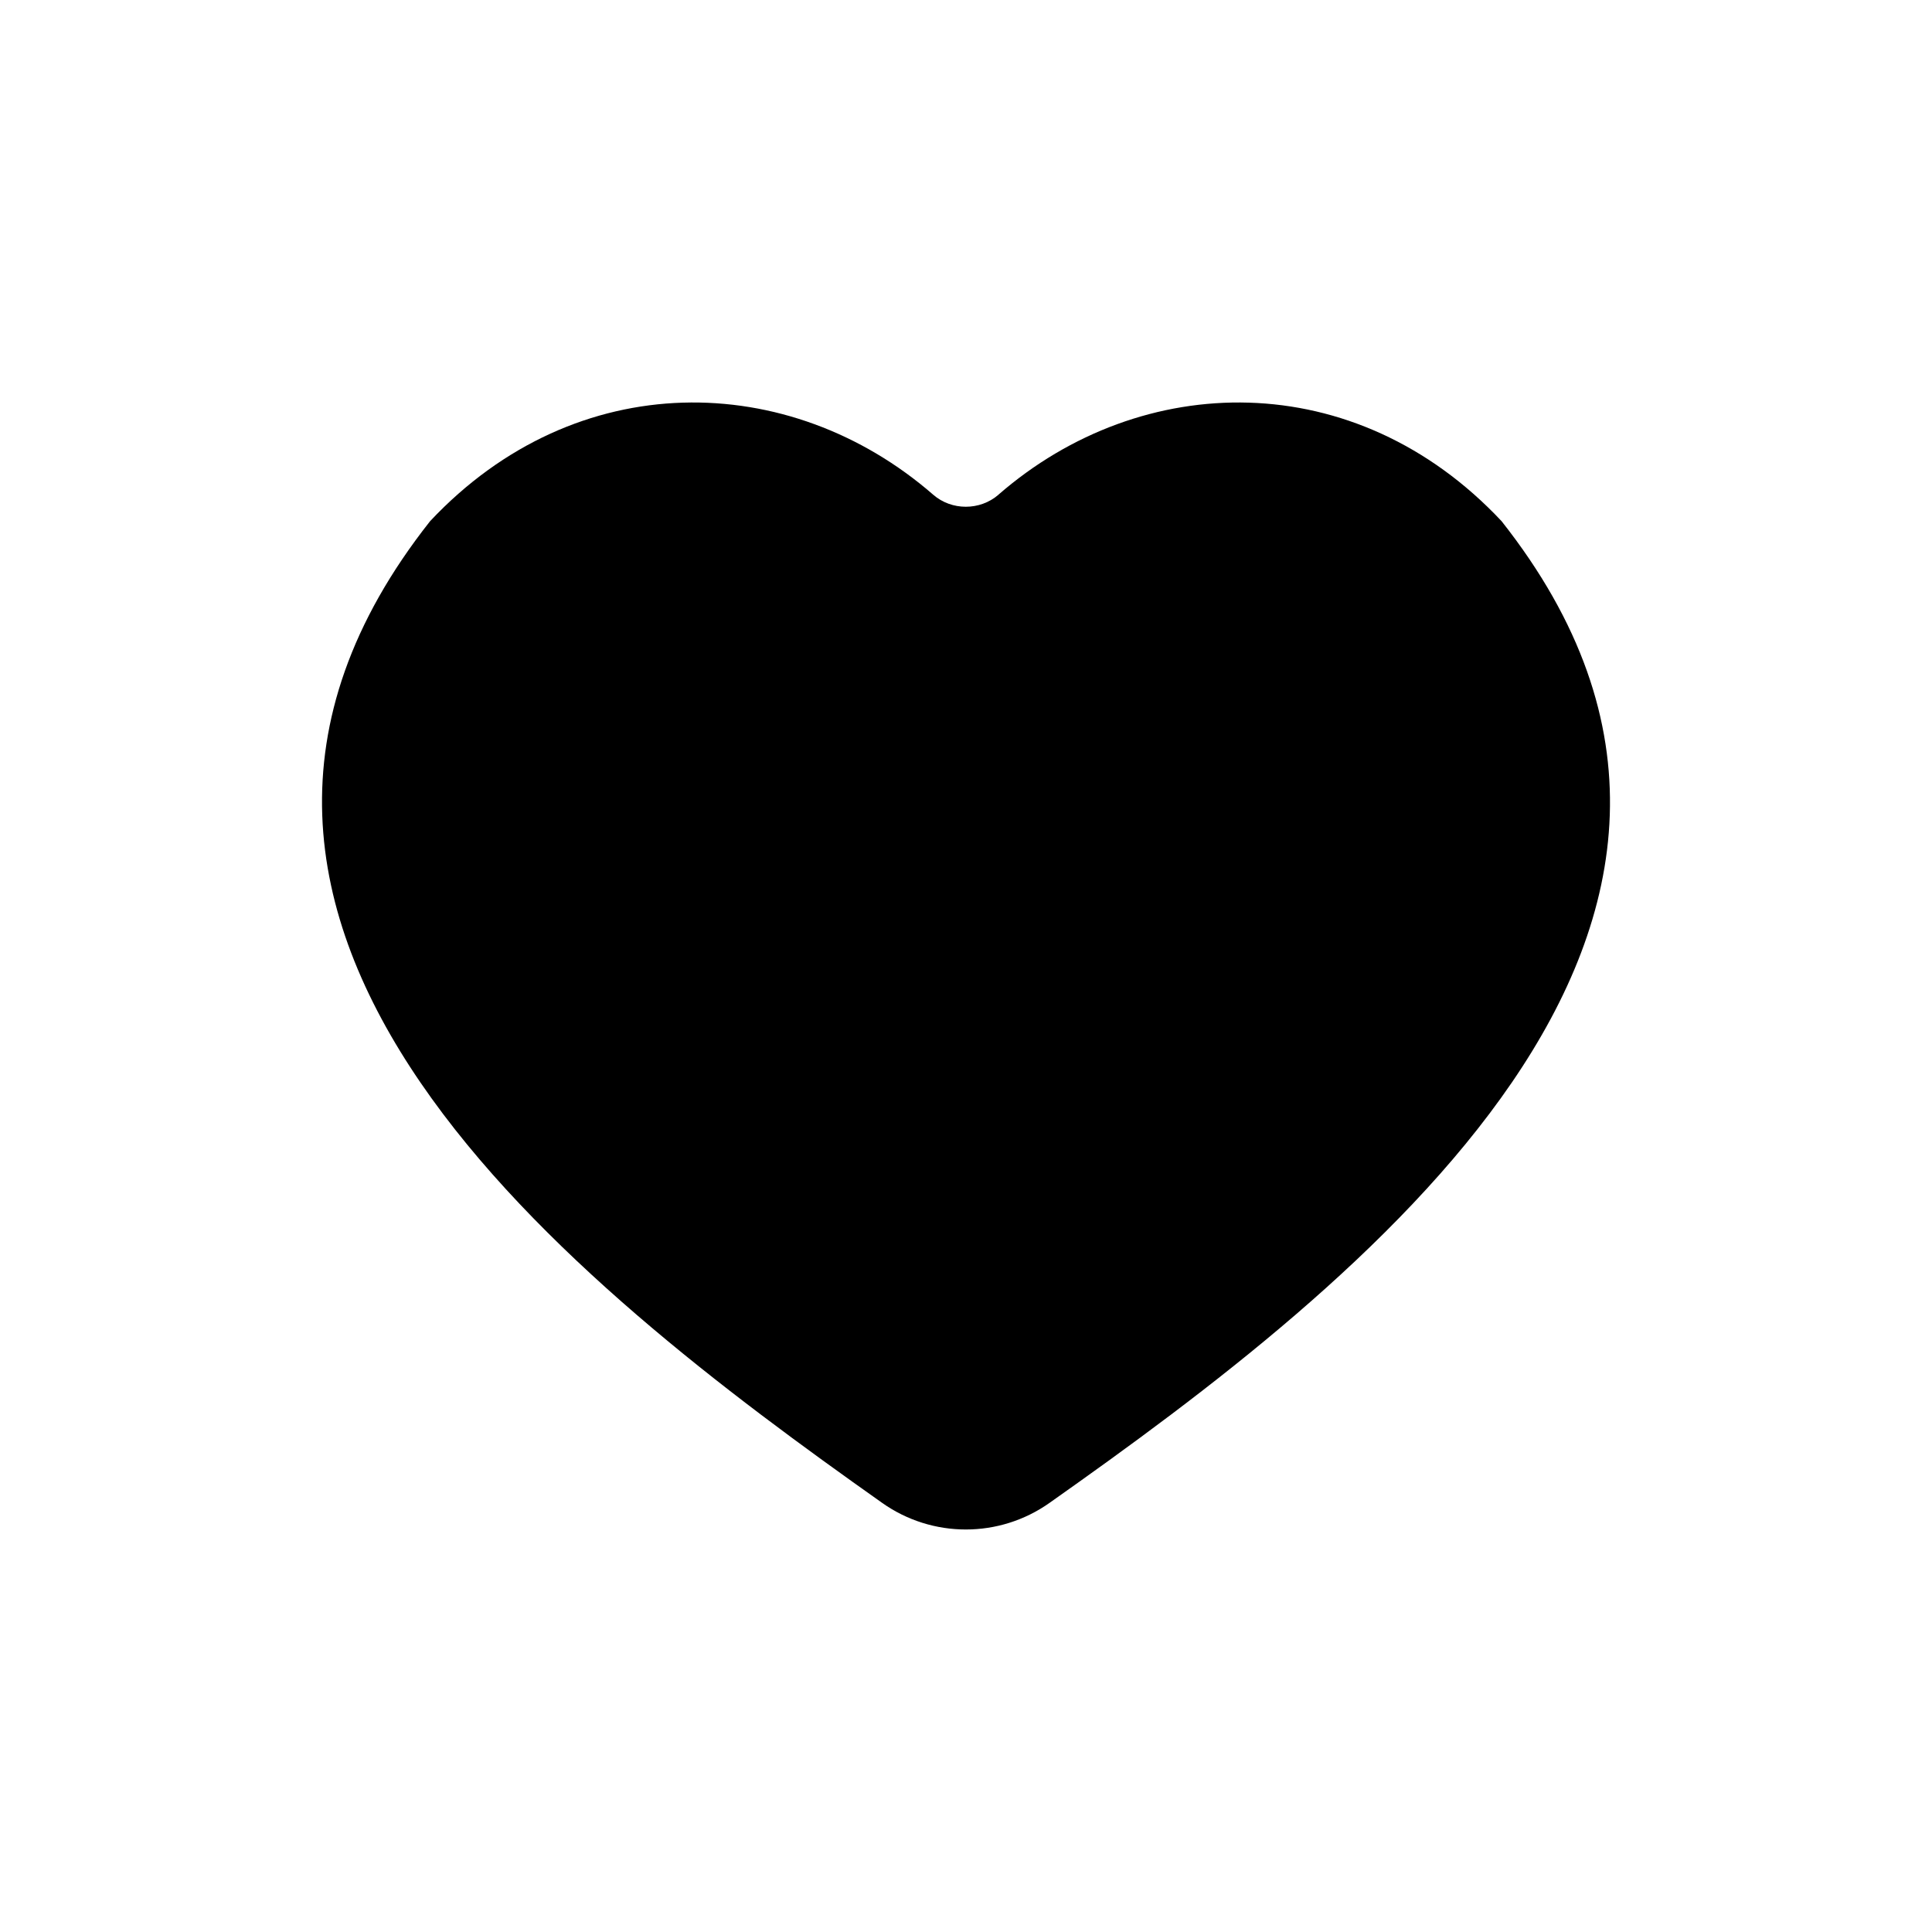
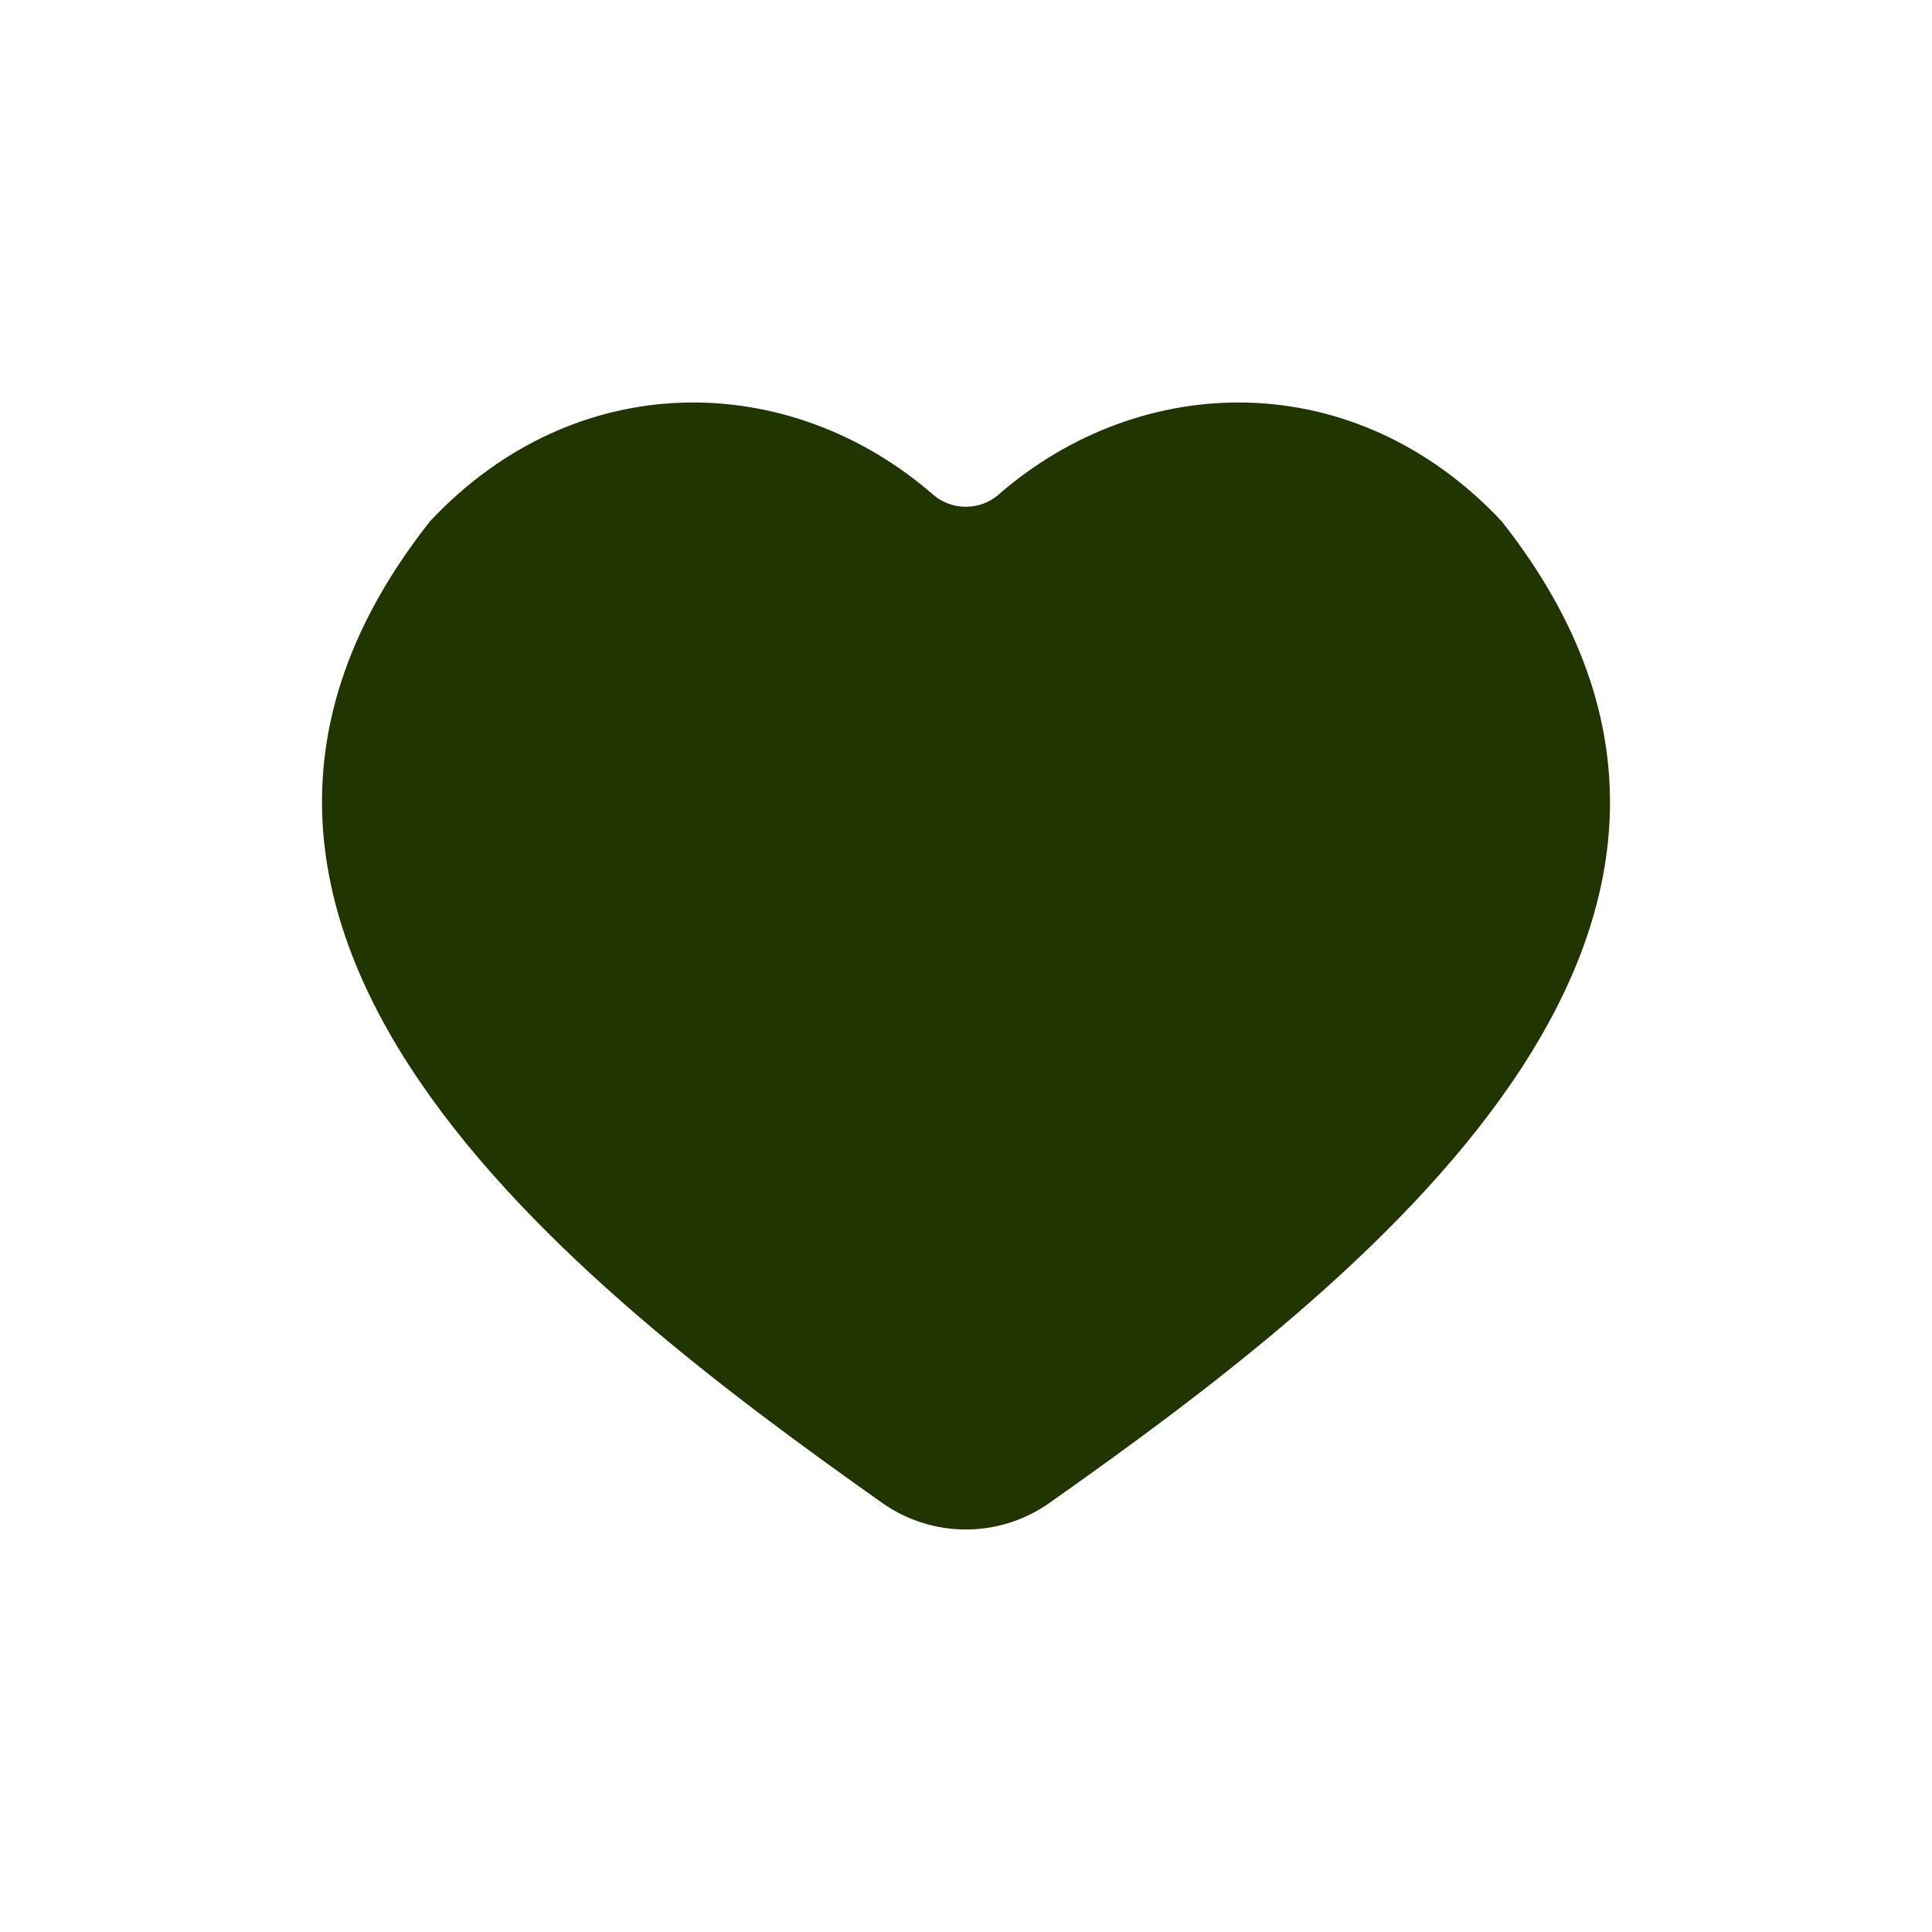
<svg xmlns="http://www.w3.org/2000/svg" width="1em" height="1em" viewBox="0 0 24 24">
-   <path fill="currentColor" d="M12.404 6.145c-.23.2-.583.2-.812 0c-1.782-1.55-4.43-1.608-6.249.329c-3.984 5.045 1.8 9.497 5.615 12.195a1.8 1.8 0 0 0 2.08 0c3.843-2.711 9.6-7.15 5.615-12.195c-1.818-1.937-4.468-1.879-6.25-.329" />
+   <path fill="#203500" d="M12.404 6.145c-.23.2-.583.2-.812 0c-1.782-1.55-4.43-1.608-6.249.329c-3.984 5.045 1.8 9.497 5.615 12.195a1.8 1.8 0 0 0 2.08 0c3.843-2.711 9.6-7.15 5.615-12.195c-1.818-1.937-4.468-1.879-6.25-.329" />
</svg>
